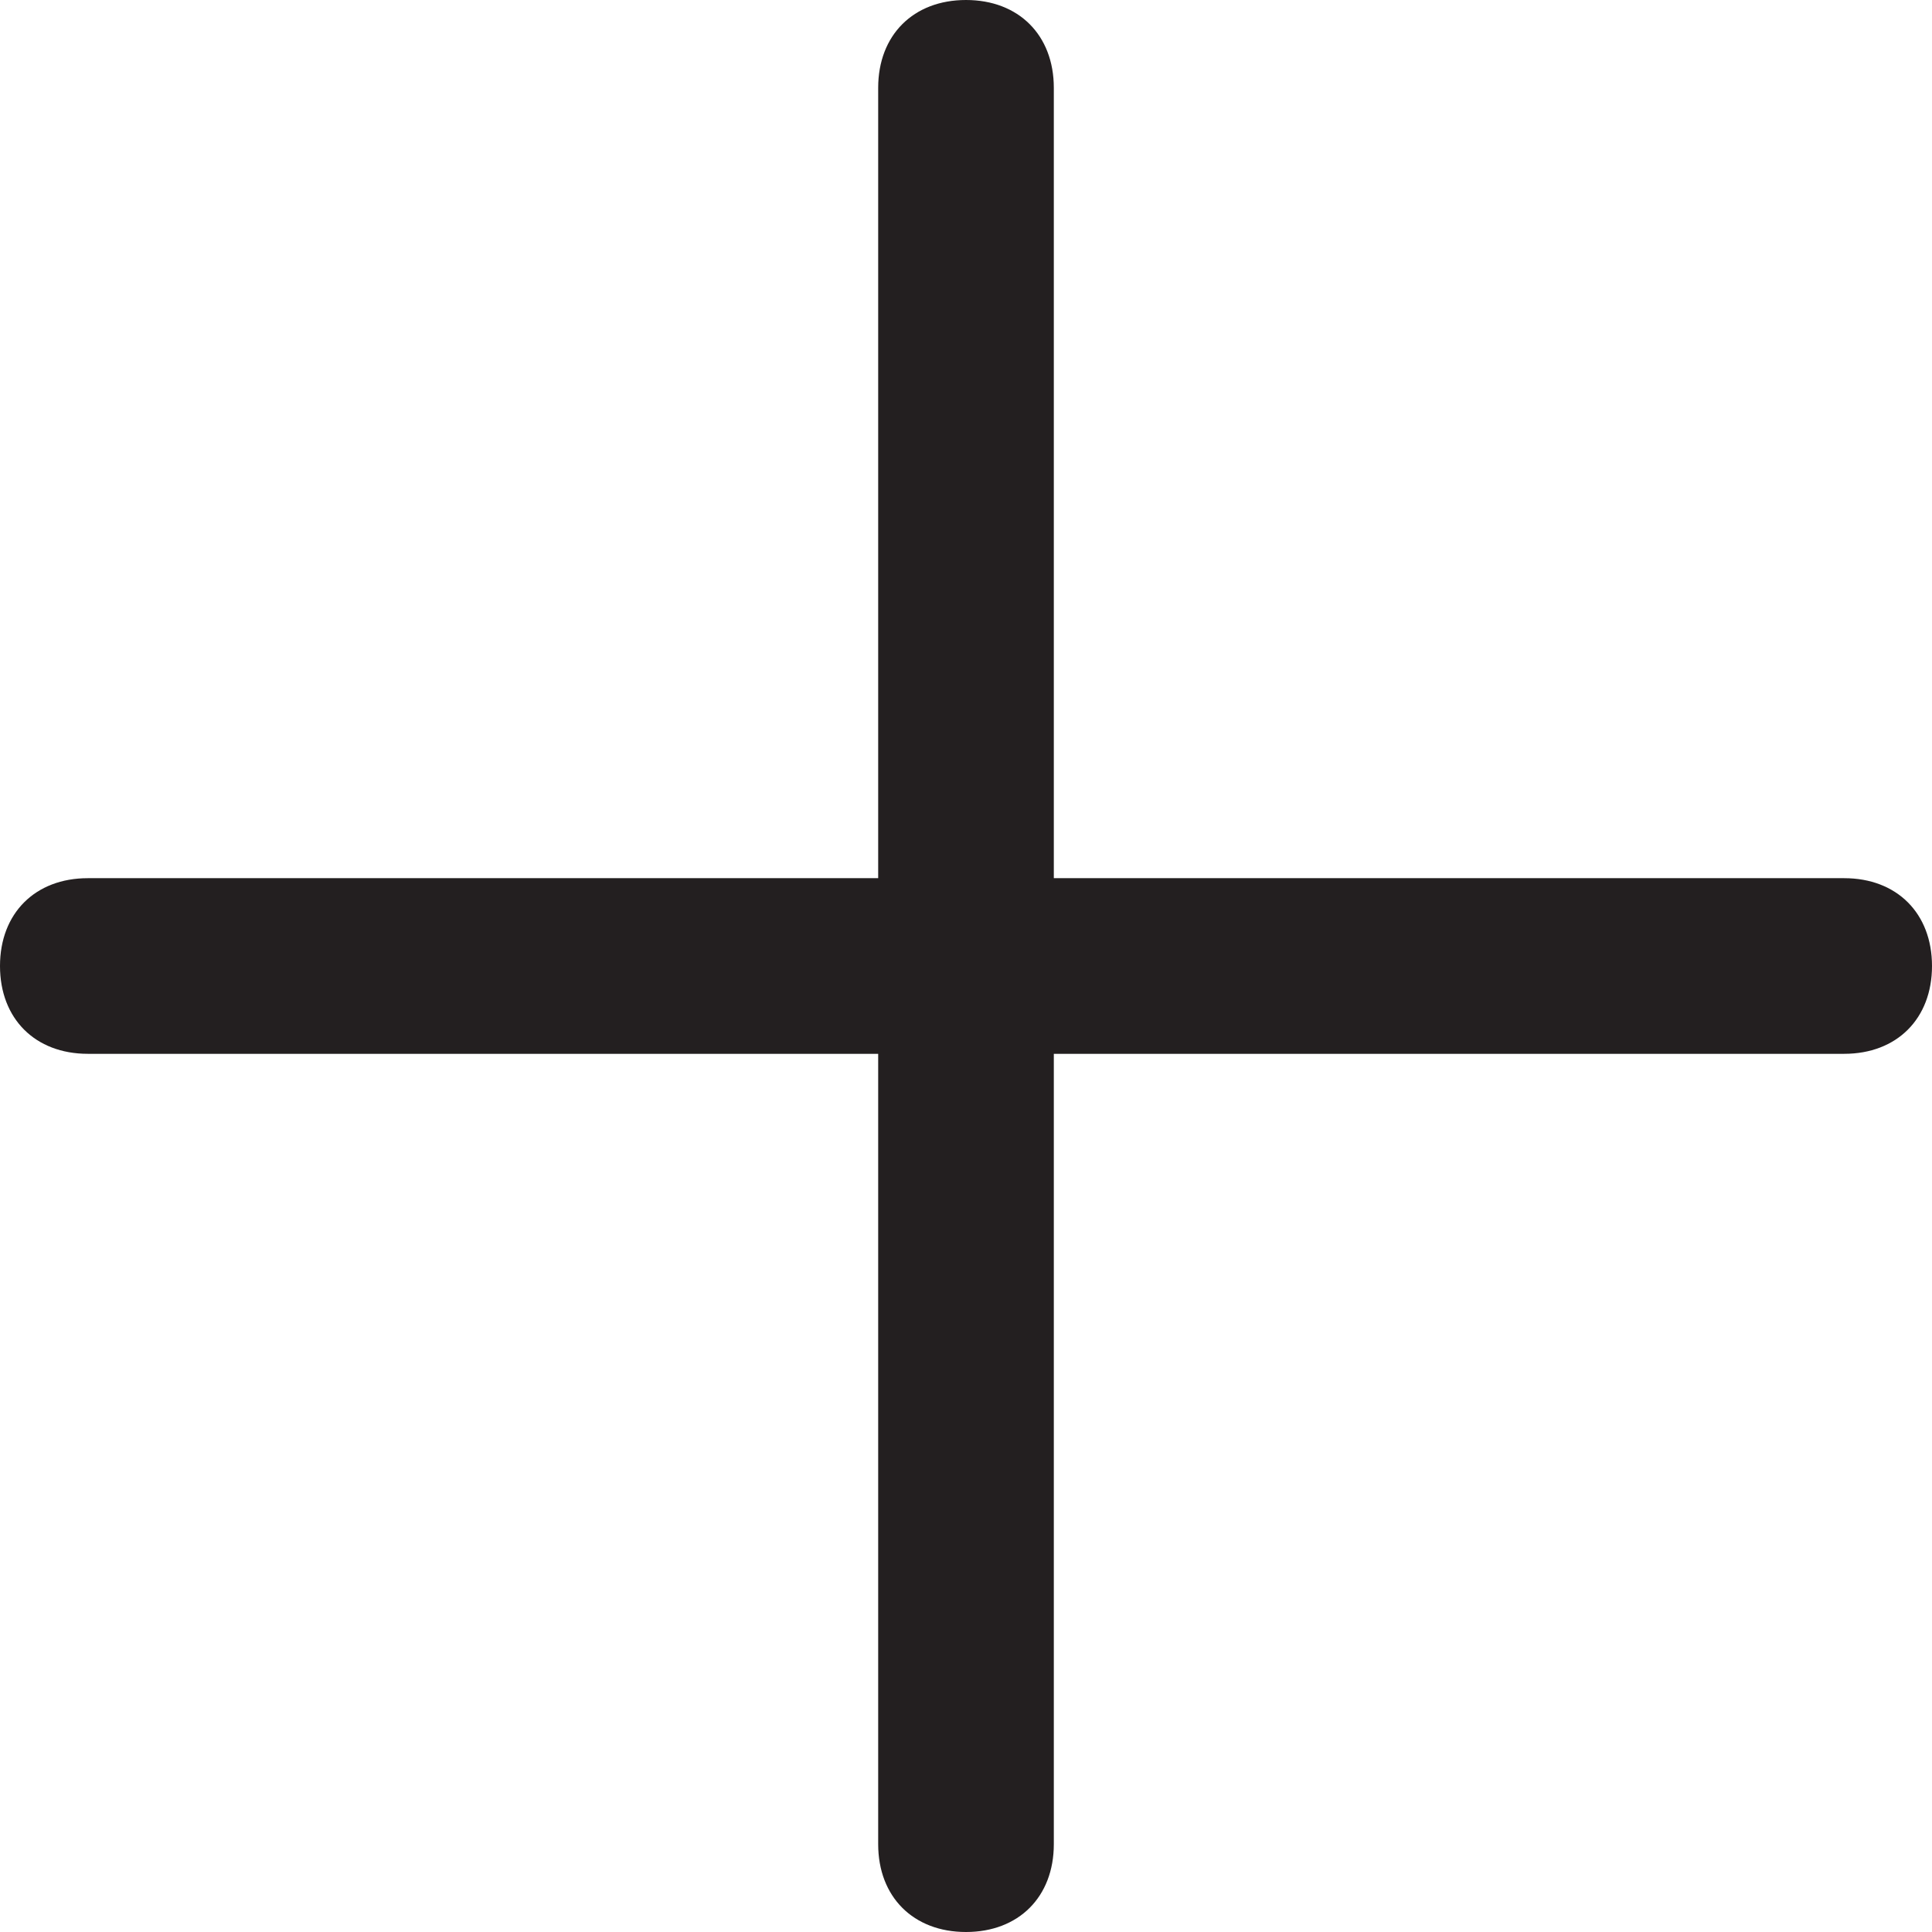
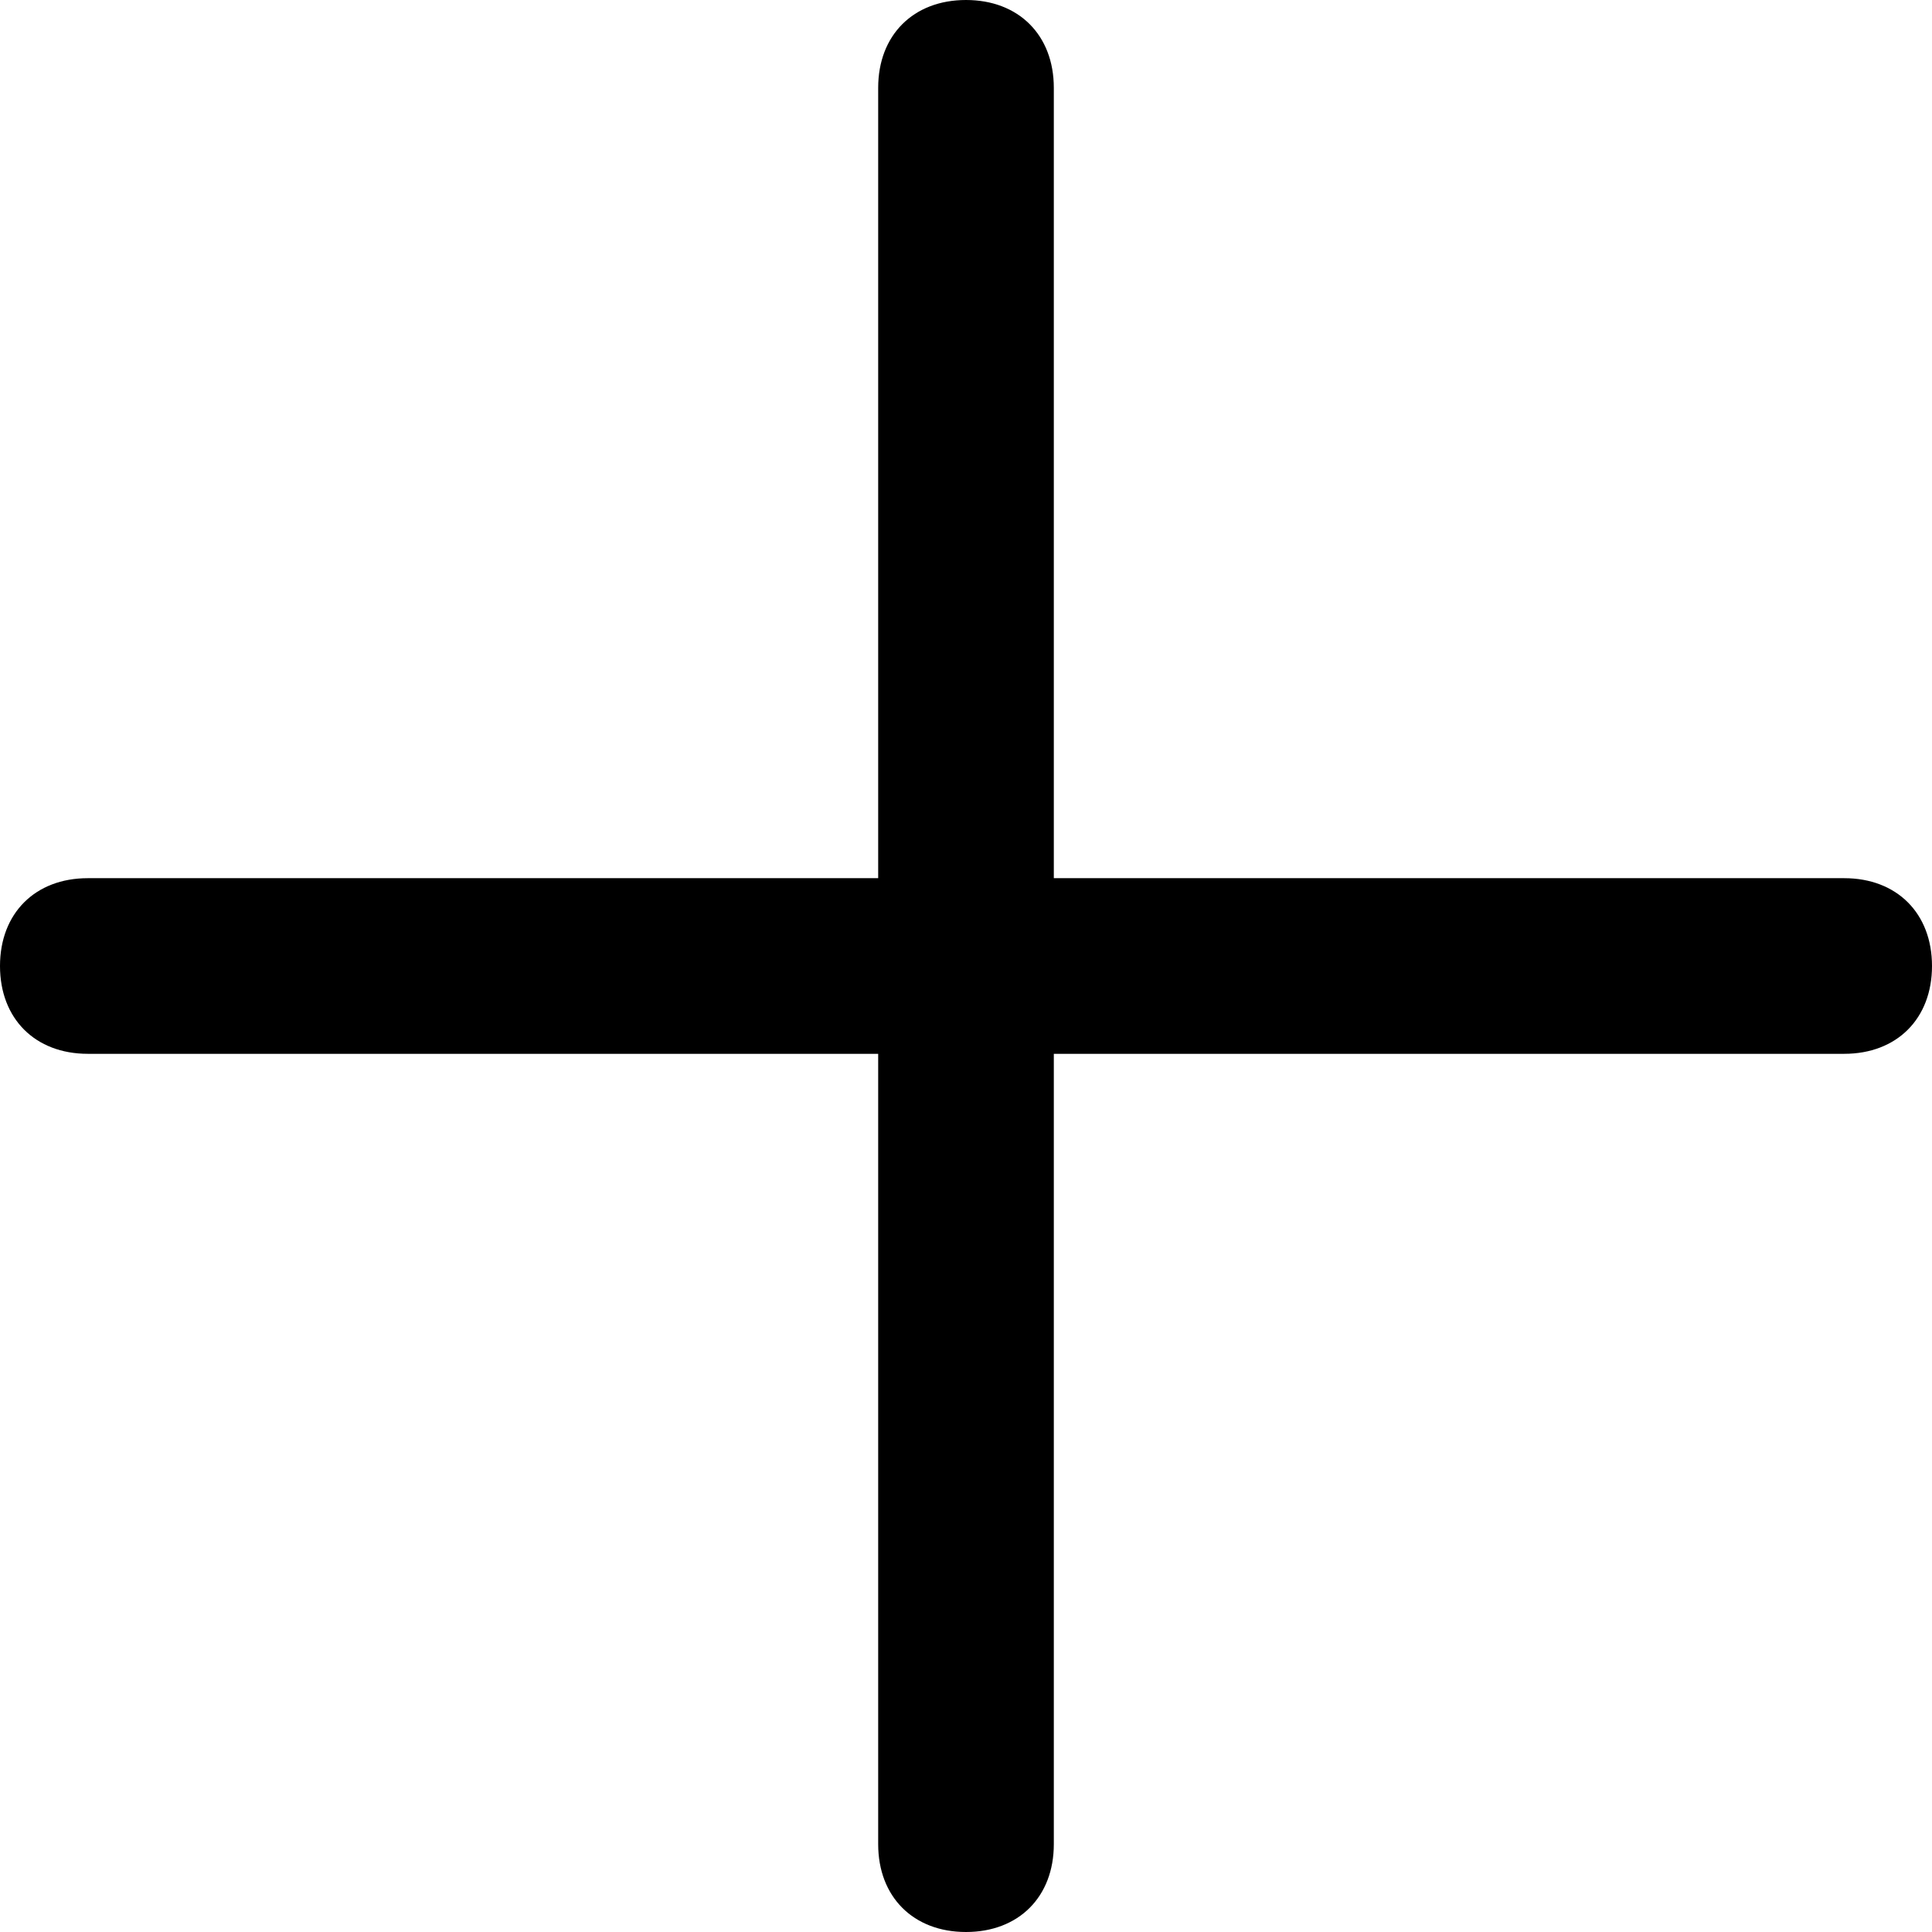
<svg xmlns="http://www.w3.org/2000/svg" width="22" height="22" viewBox="0 0 22 22">
-   <path fill="#231F20" d="M21,10 L12,10 L12,1 C12,0.4 11.6,0 11,0 C10.4,0 10,0.4 10,1 L10,10 L1,10 C0.4,10 0,10.4 0,11 C0,11.6 0.4,12 1,12 L10,12 L10,21 C10,21.6 10.4,22 11,22 C11.6,22 12,21.6 12,21 L12,12 L21,12 C21.6,12 22,11.6 22,11 C22,10.4 21.6,10 21,10 Z" />
+   <path fill="#000000" d="M21,10 L12,10 L12,1 C12,0.4 11.6,0 11,0 C10.4,0 10,0.4 10,1 L10,10 L1,10 C0.4,10 0,10.4 0,11 C0,11.6 0.4,12 1,12 L10,12 L10,21 C10,21.6 10.4,22 11,22 C11.6,22 12,21.6 12,21 L12,12 L21,12 C21.6,12 22,11.6 22,11 C22,10.4 21.6,10 21,10 Z" />
</svg>
